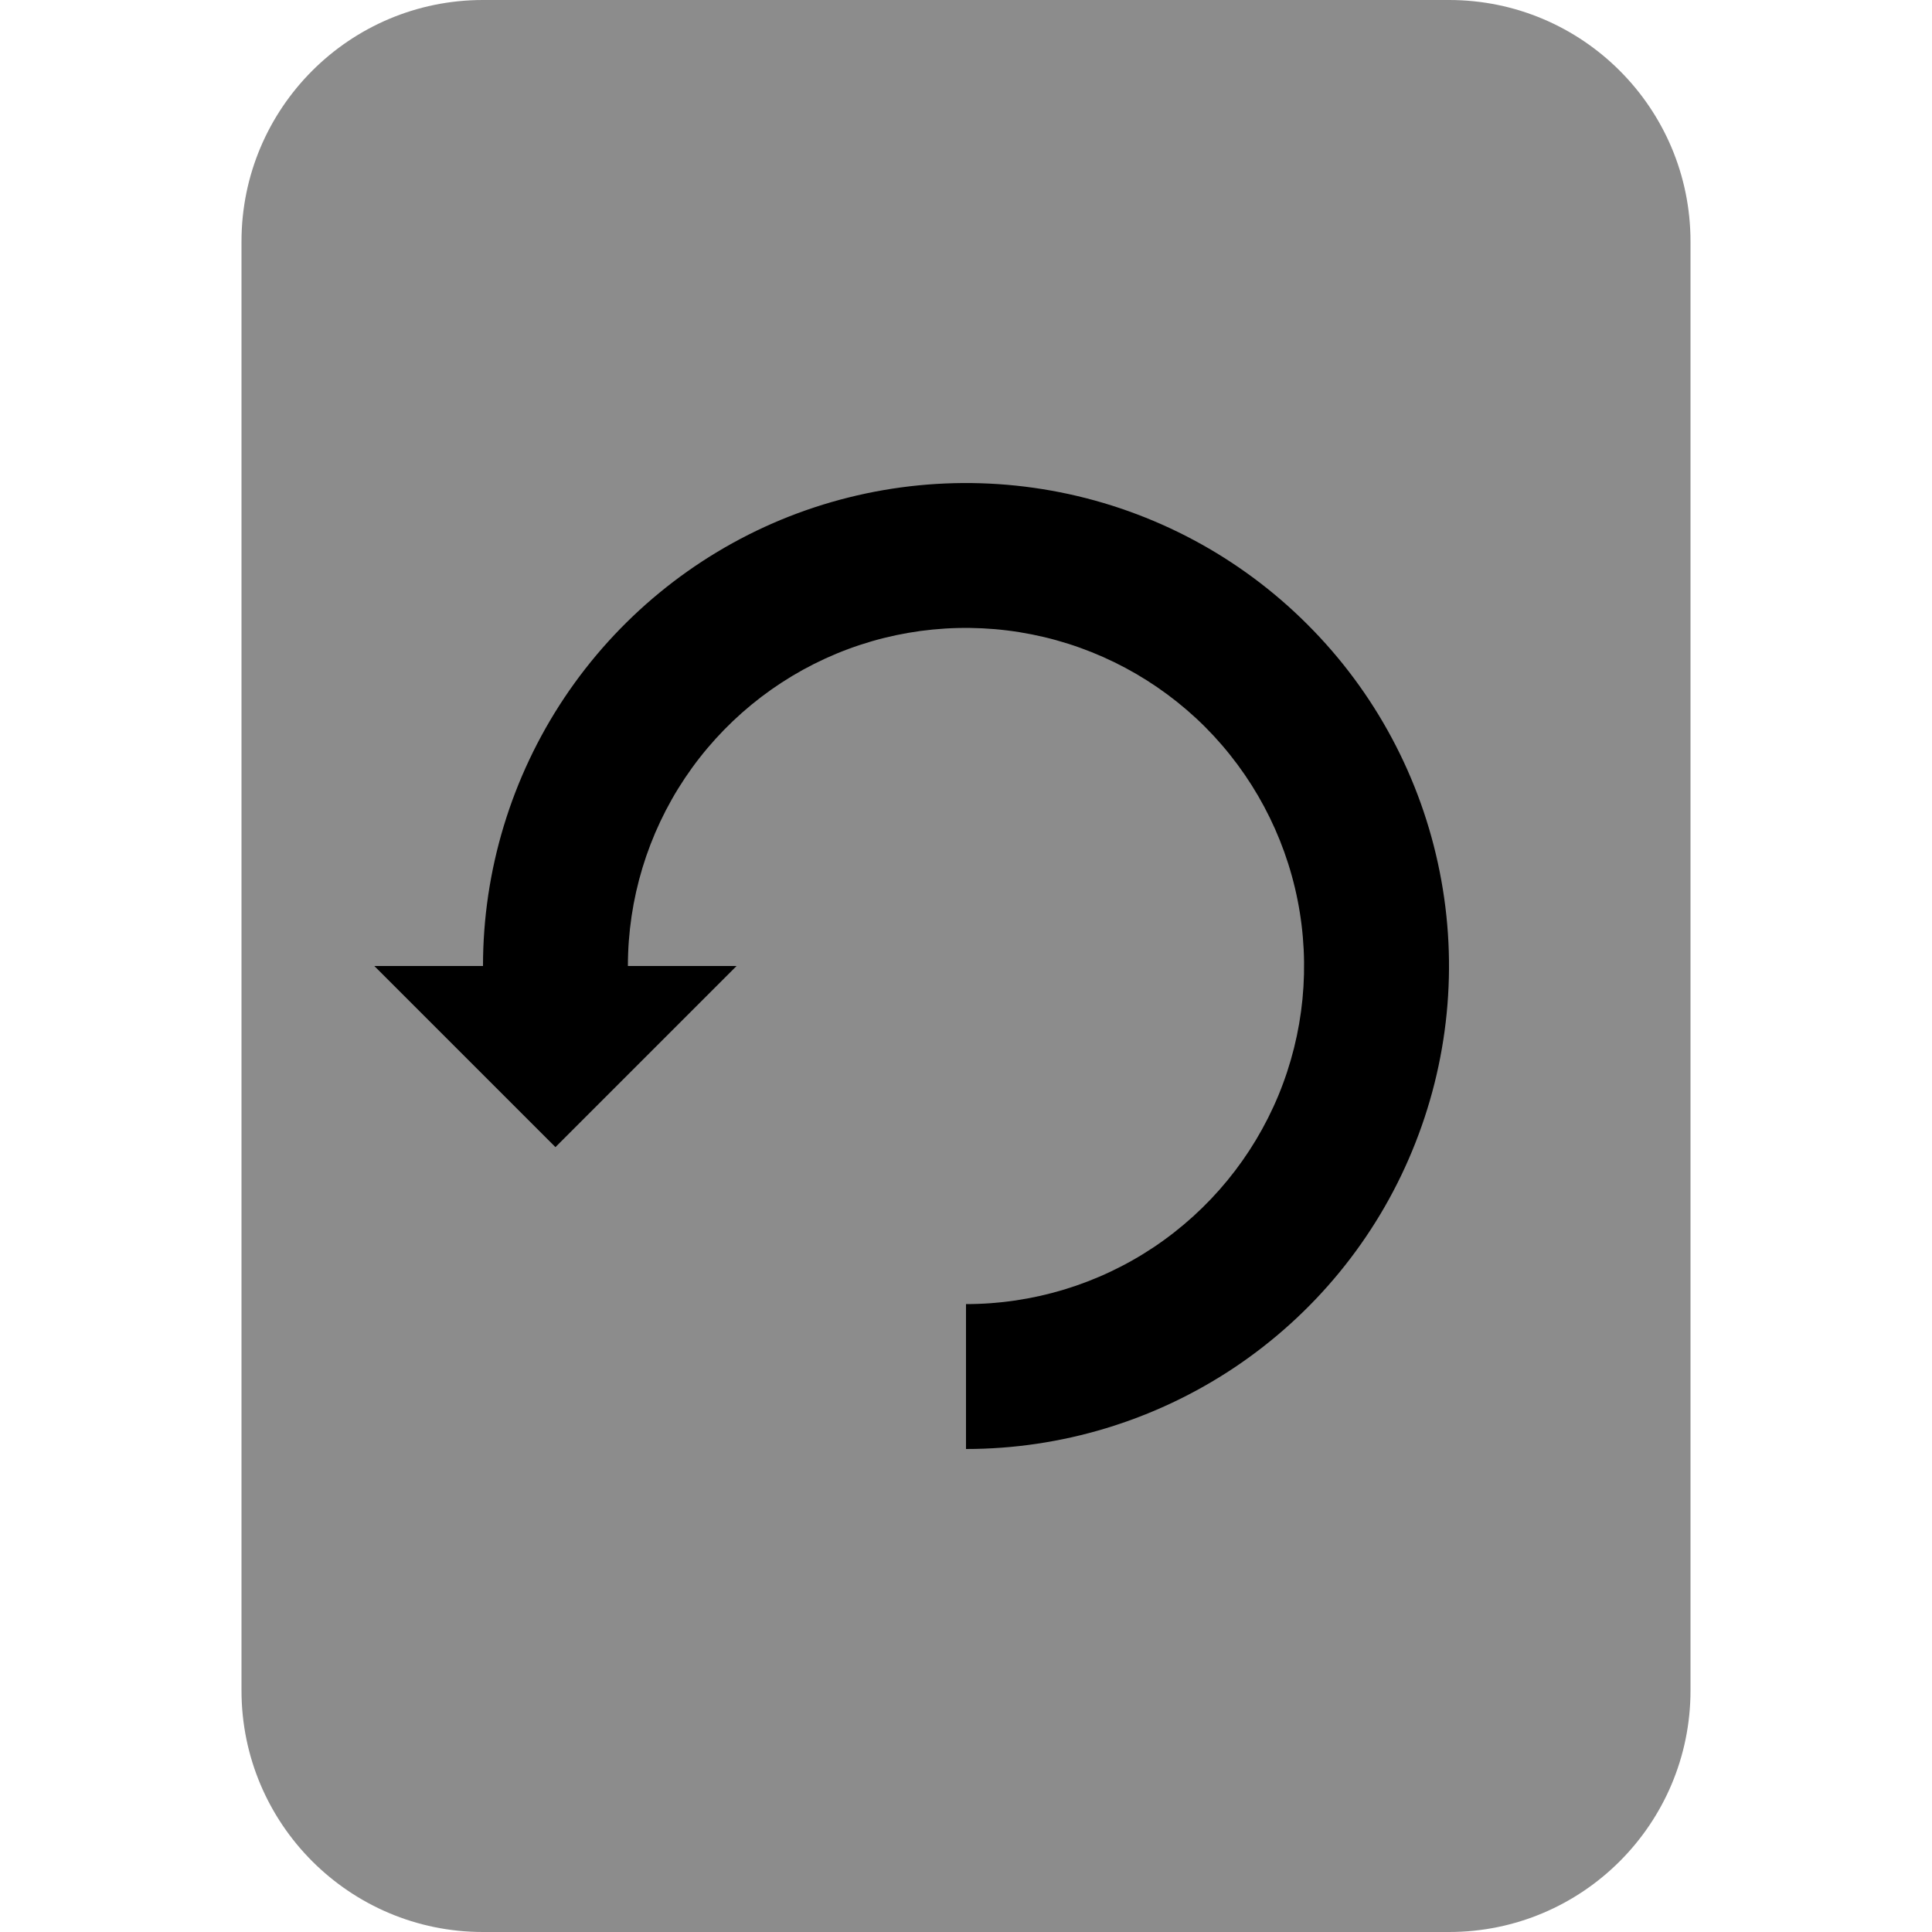
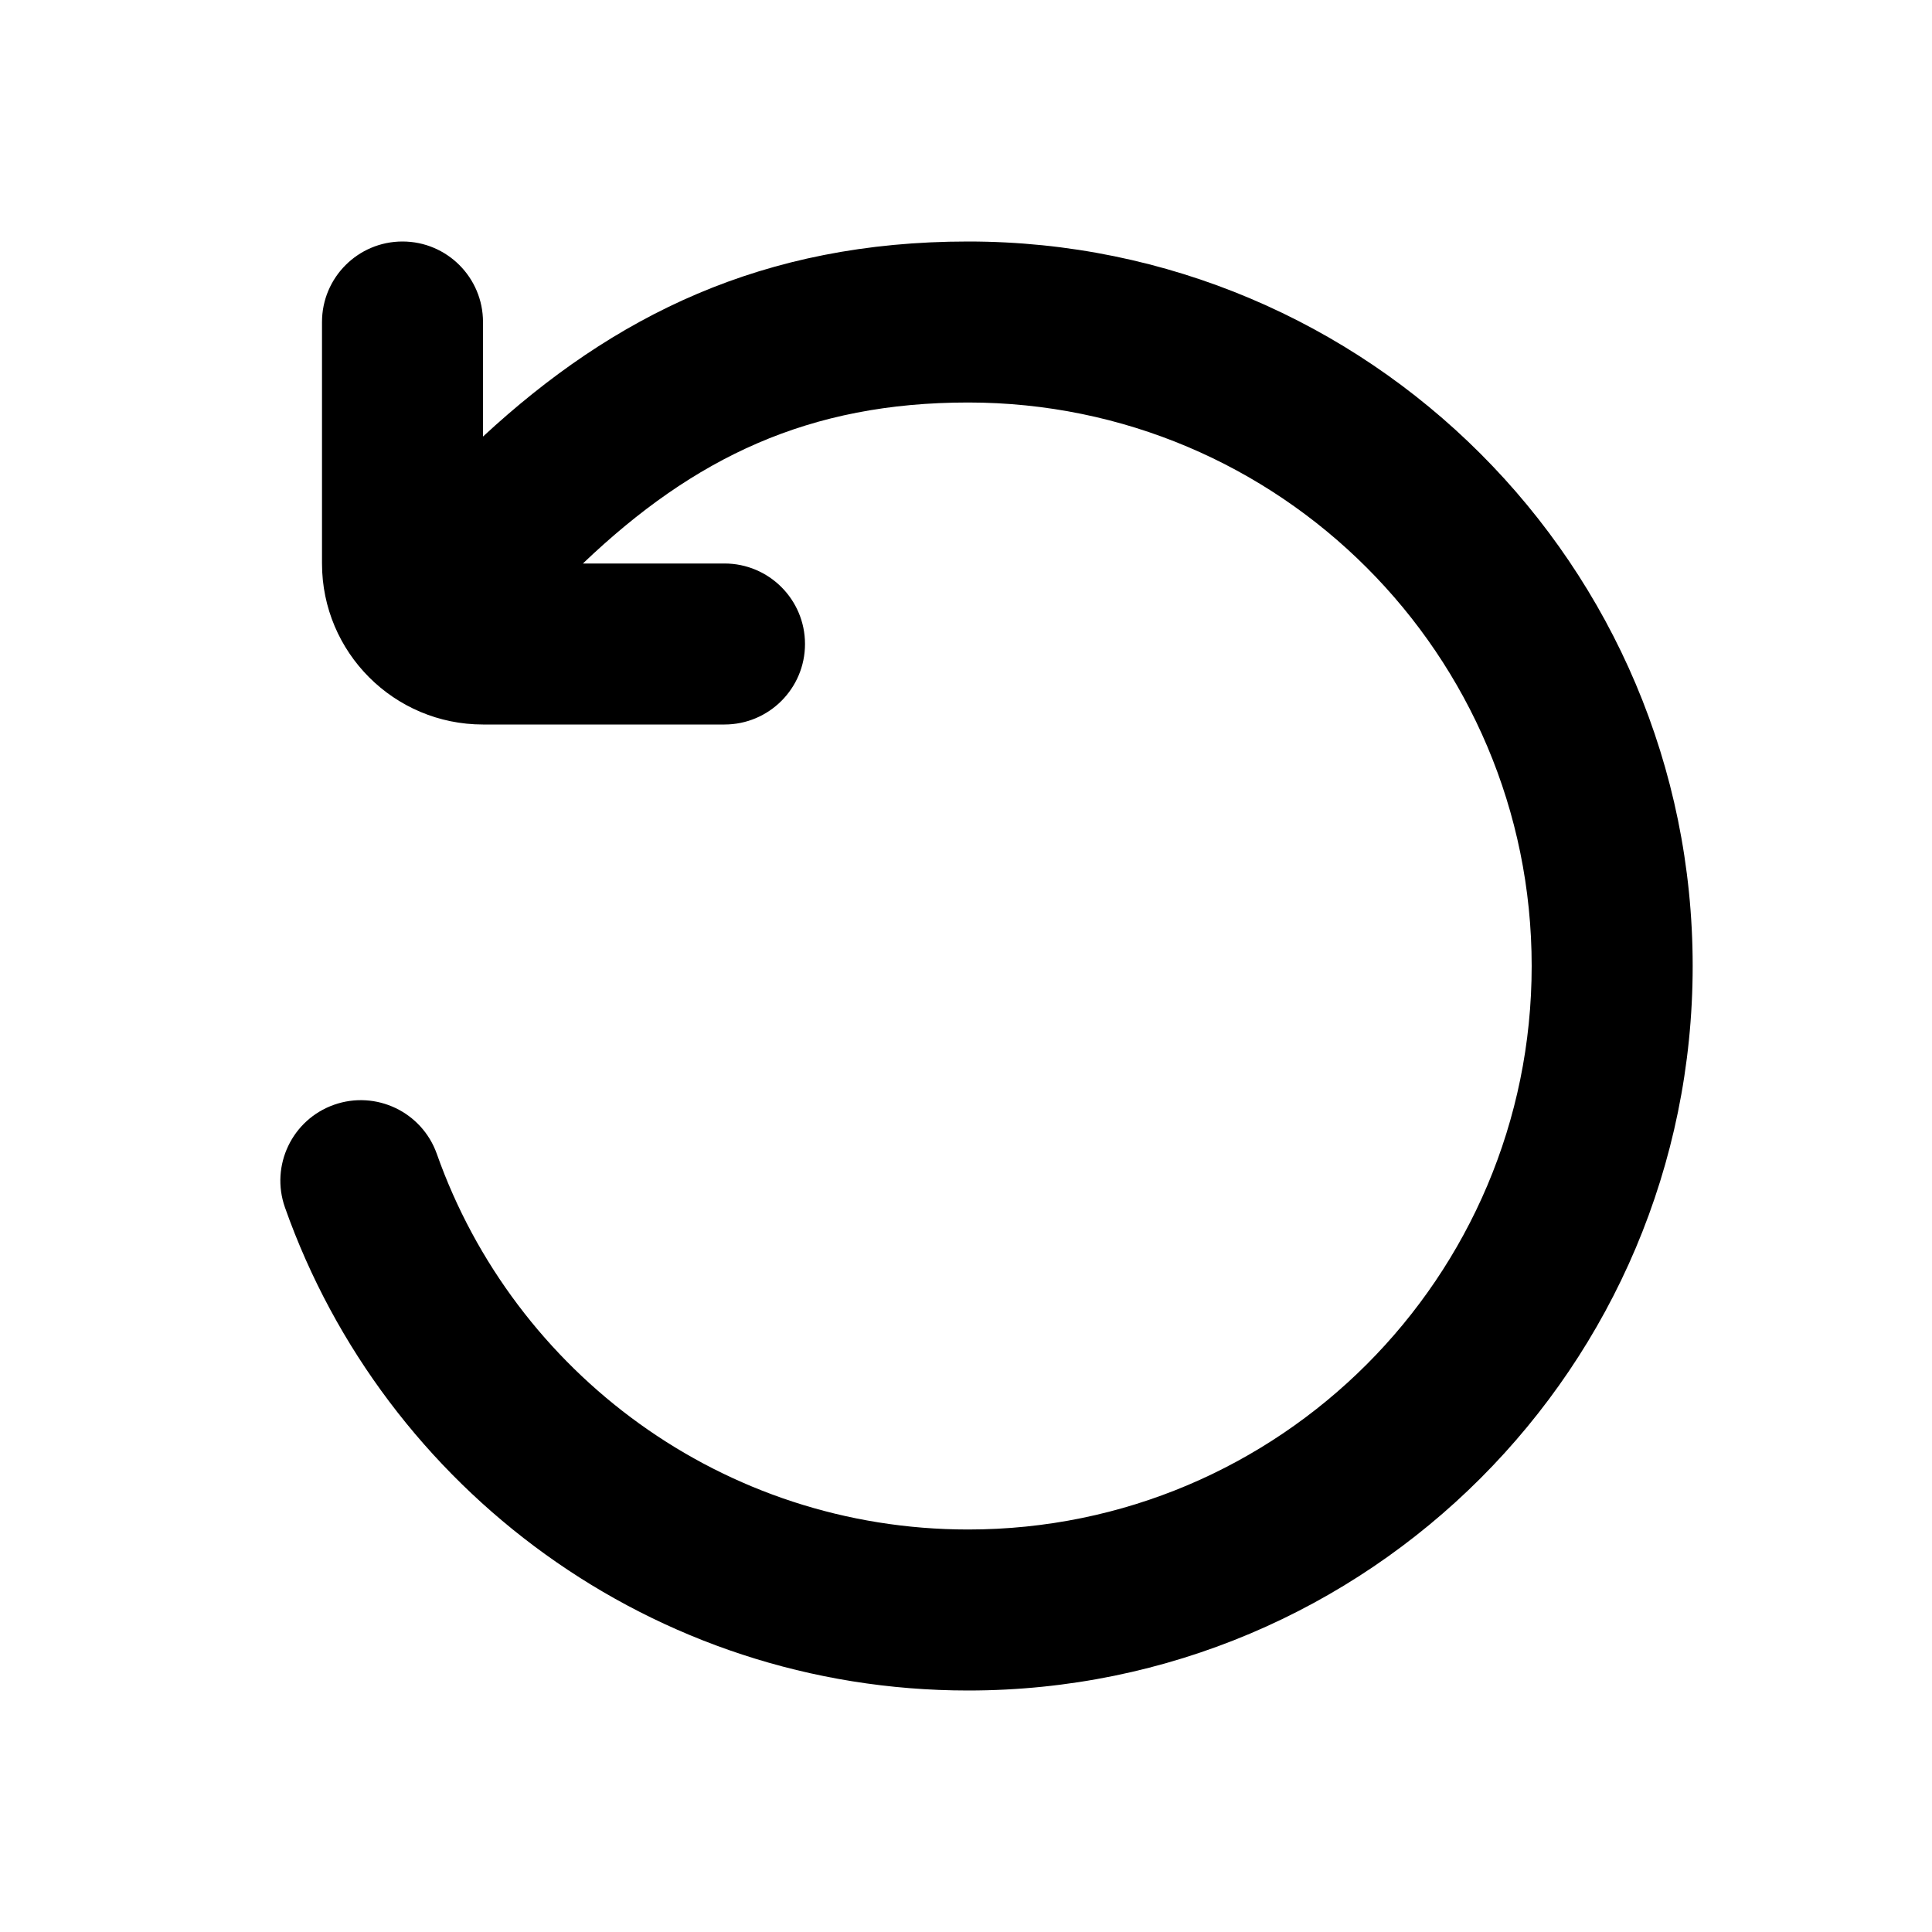
- <svg xmlns="http://www.w3.org/2000/svg" width="16" height="16" viewBox="0 0 16 16" fill="none">
-   <rect opacity="0.45" x="2" width="12" height="16" rx="2" fill="black" />
-   <path d="M6.1 8L4.6 9.5L3.1 8L6.1 8Z" fill="black" />
-   <path d="M4 8C4 7.209 4.235 6.436 4.674 5.778C5.114 5.12 5.738 4.607 6.469 4.304C7.2 4.002 8.004 3.923 8.78 4.077C9.556 4.231 10.269 4.612 10.828 5.172C11.388 5.731 11.769 6.444 11.923 7.22C12.078 7.996 11.998 8.8 11.695 9.531C11.393 10.262 10.88 10.886 10.222 11.326C9.564 11.765 8.791 12 8 12L8 10.8C8.554 10.8 9.095 10.636 9.556 10.328C10.016 10.02 10.375 9.583 10.587 9.072C10.799 8.56 10.854 7.997 10.746 7.454C10.638 6.911 10.371 6.412 9.98 6.02C9.588 5.629 9.089 5.362 8.546 5.254C8.003 5.146 7.44 5.201 6.928 5.413C6.417 5.625 5.98 5.984 5.672 6.444C5.364 6.905 5.2 7.446 5.2 8L4 8Z" fill="black" />
+ <svg xmlns="http://www.w3.org/2000/svg" width="16" height="16" viewBox="0 0 24 24" fill="none">
+   <path d="M19.027 12C19.027 8.134 15.893 5 12.027 5C10.053 5 8.625 5.679 7.241 7H9C9.552 7 10 7.448 10 8C10 8.552 9.552 9 9 9H6C4.896 9 4 8.105 4 7V4C4 3.448 4.448 3 5 3C5.552 3 6 3.448 6 4V5.423C7.622 3.922 9.476 3 12.027 3C16.998 3 21.027 7.029 21.027 12C21.027 16.971 16.998 21 12.027 21C8.107 21 4.775 18.494 3.54 15C3.356 14.479 3.629 13.908 4.149 13.724C4.67 13.54 5.241 13.813 5.426 14.333C6.387 17.054 8.981 19 12.027 19C15.893 19 19.027 15.866 19.027 12Z" fill="black" />
</svg>
